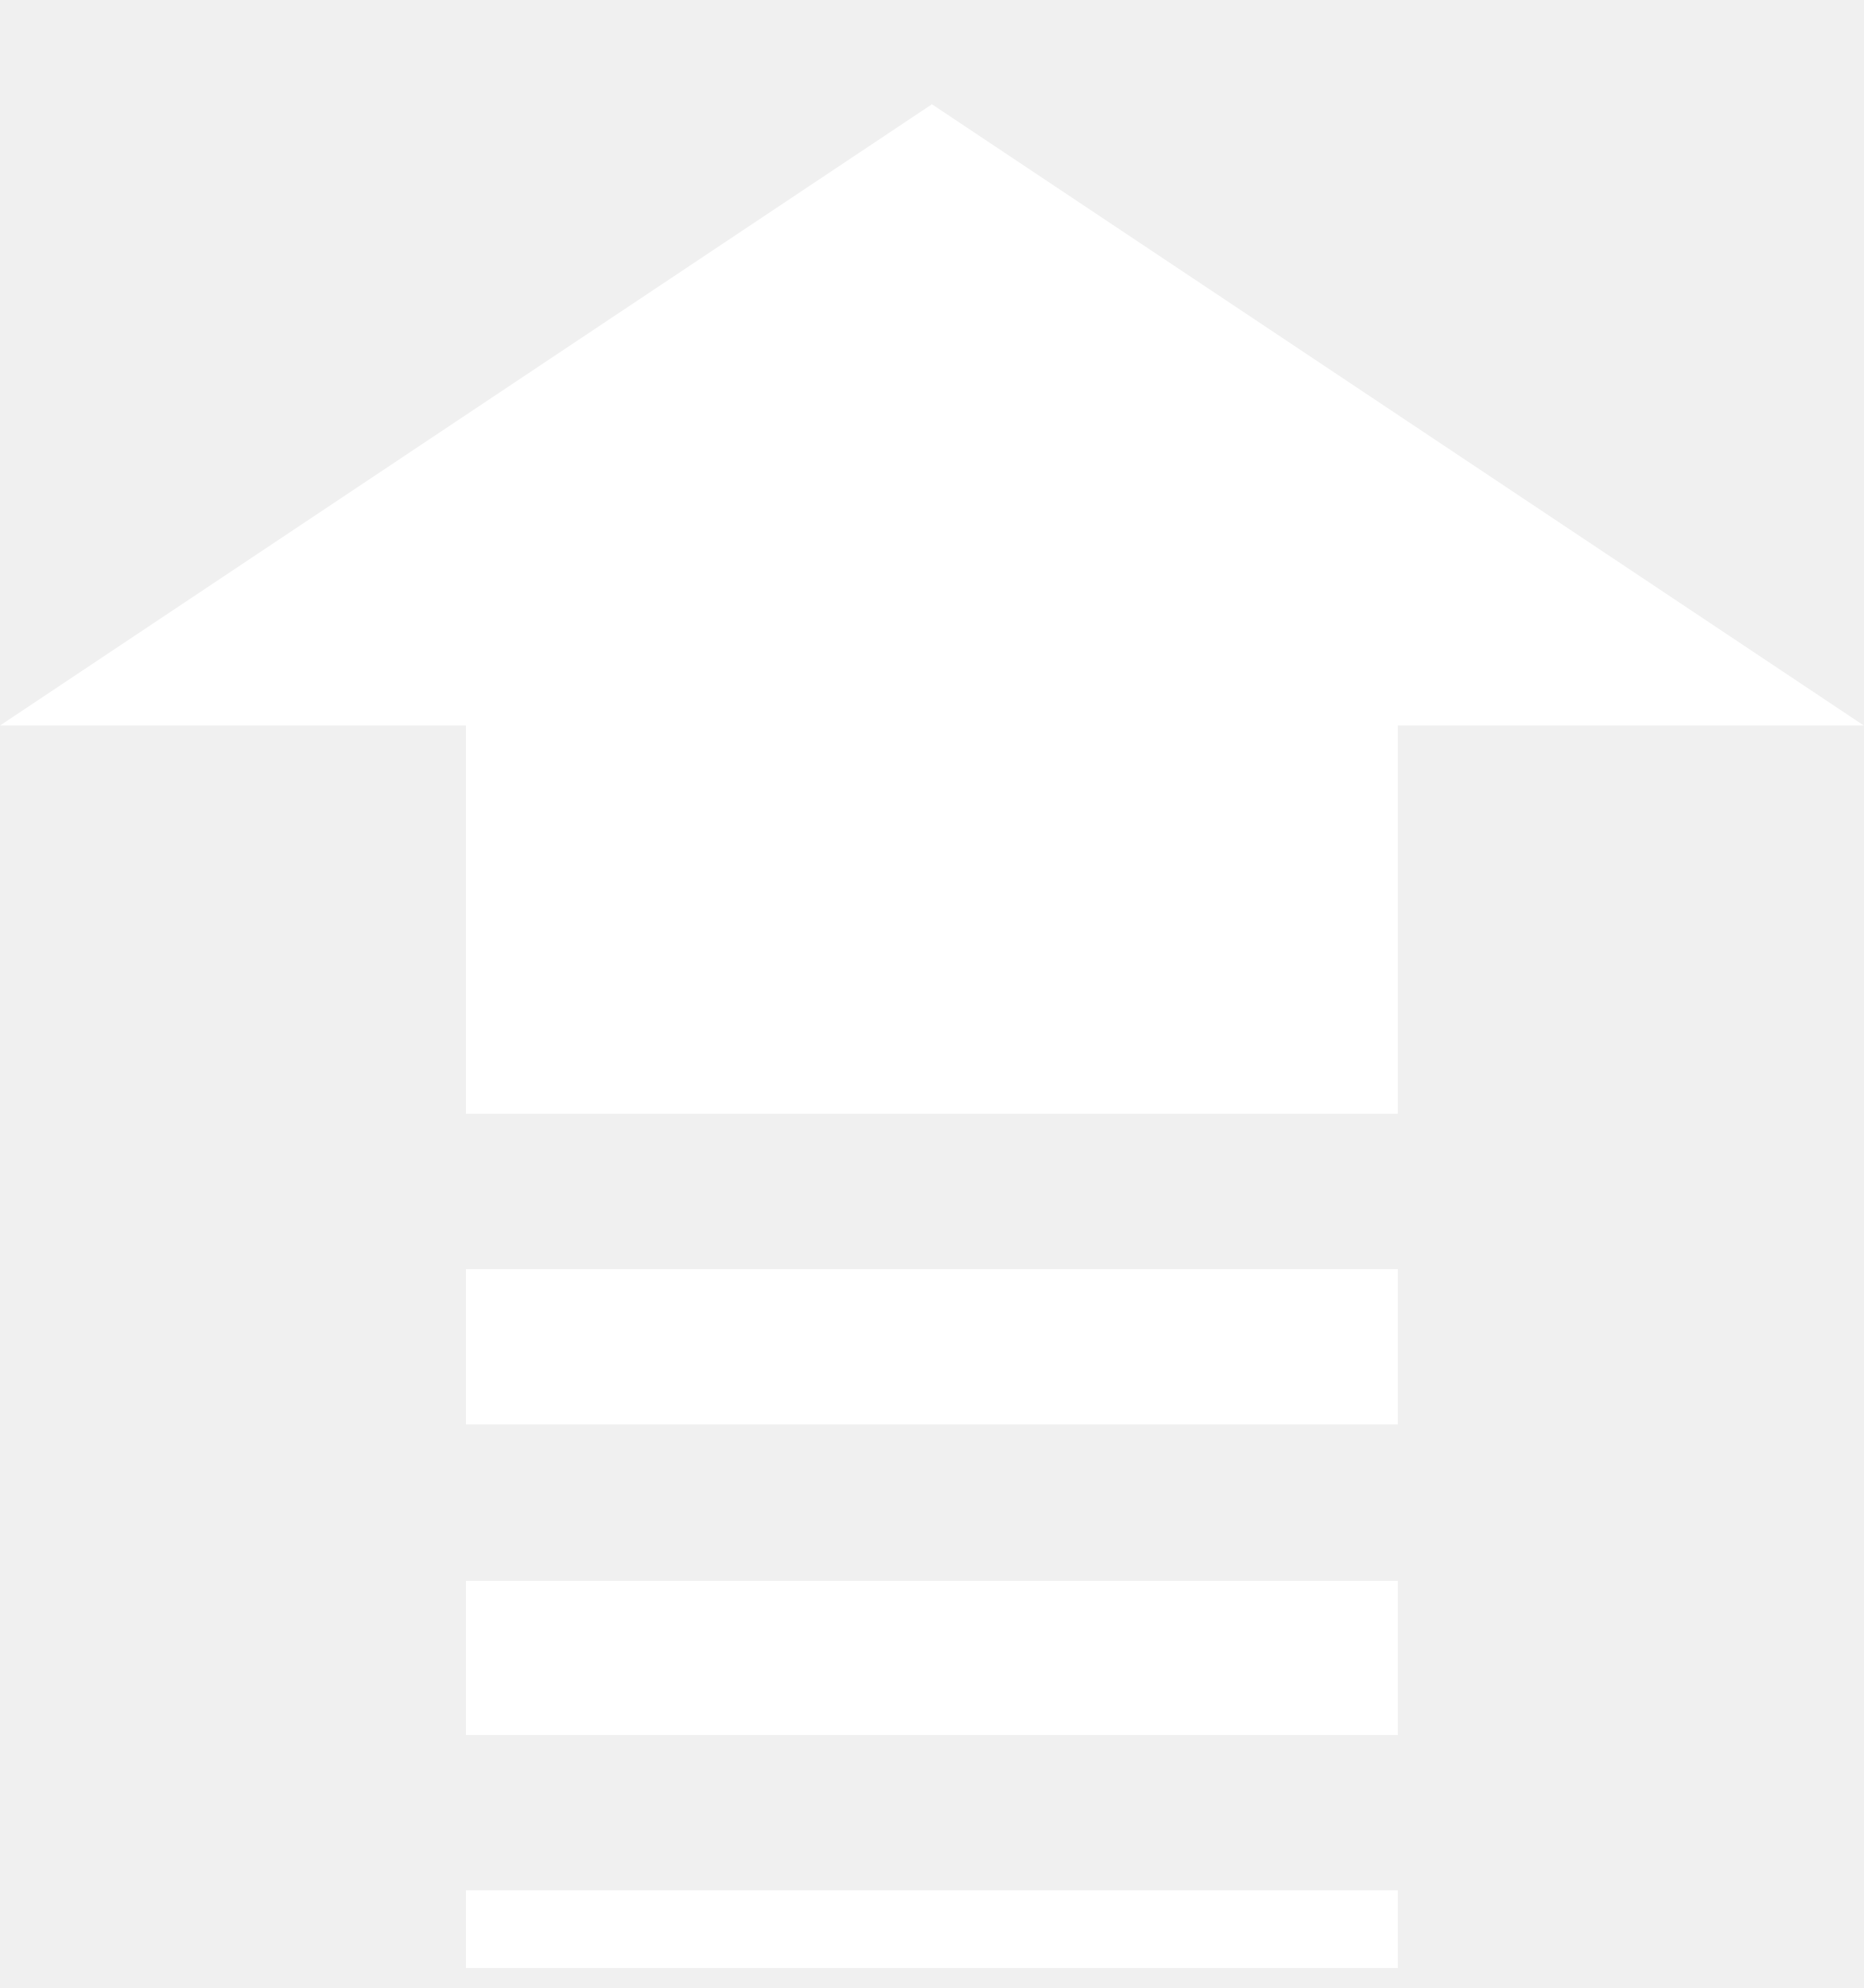
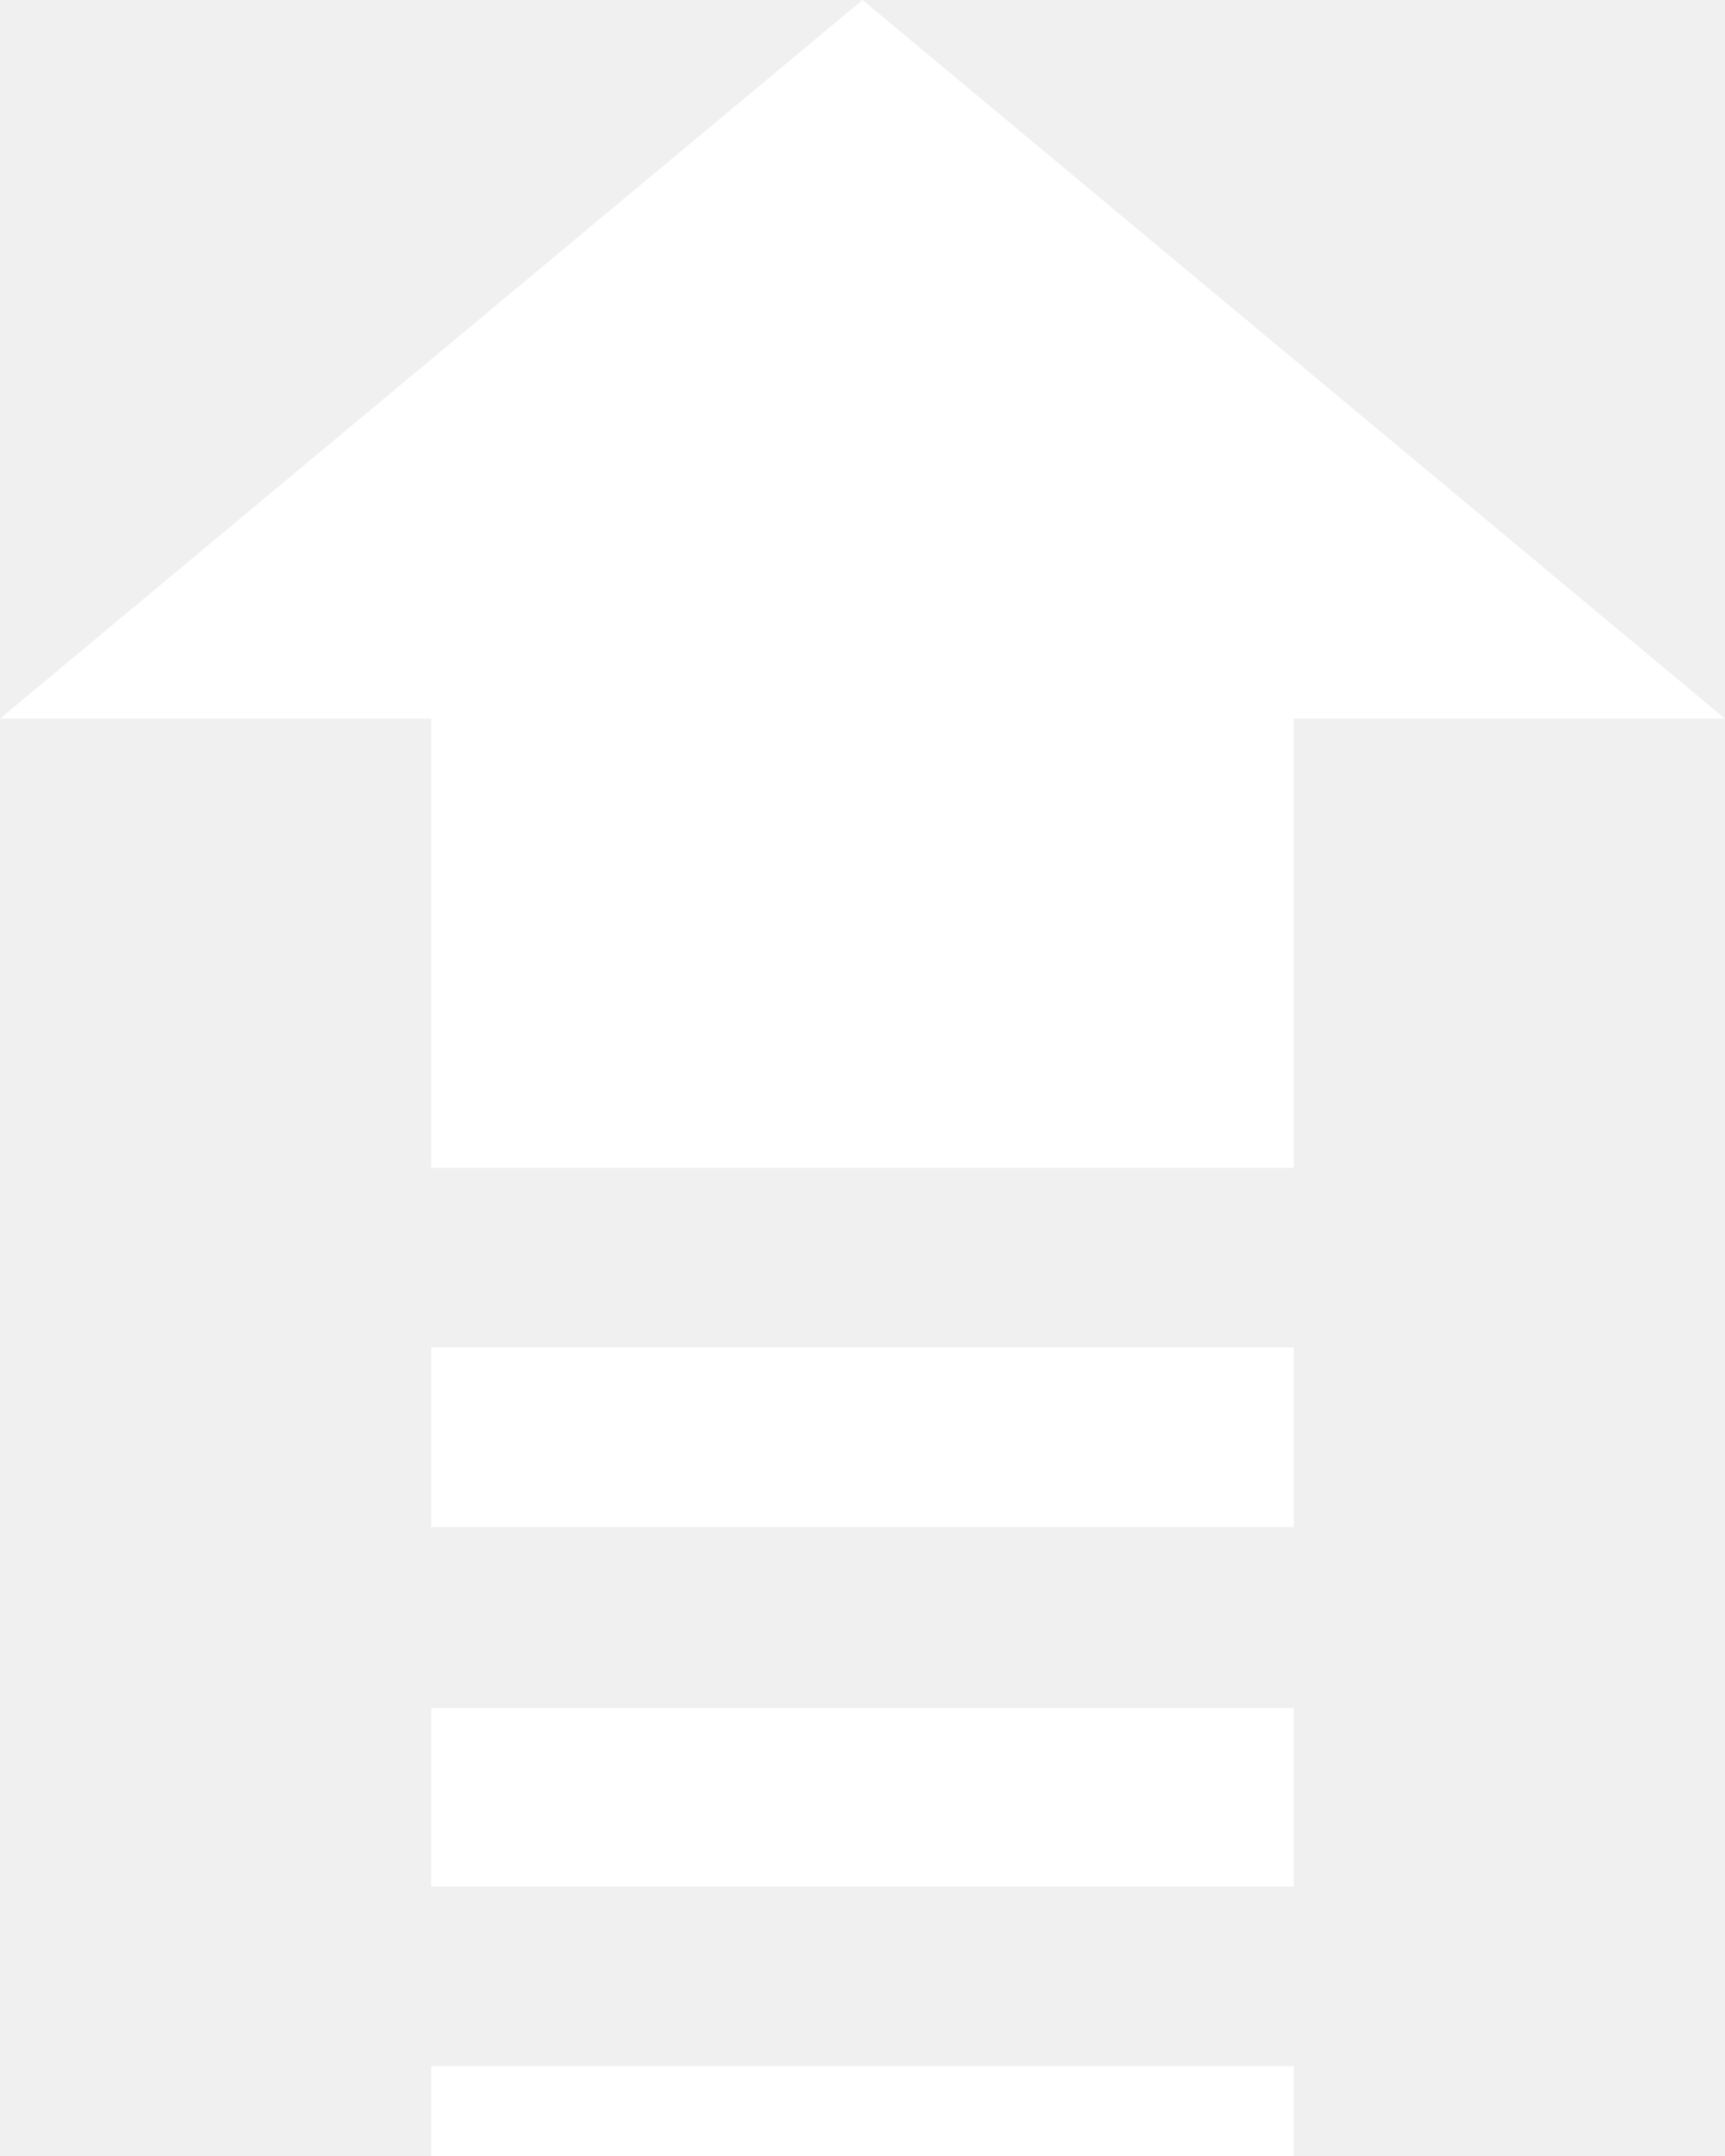
- <svg xmlns="http://www.w3.org/2000/svg" width="15" height="16" viewBox="0 0 15 16" fill="none">
-   <path d="M3.75 5.839H0L7.5 0.839L15 5.839H11.25V8.964H3.75V5.839ZM3.75 10.214V11.464H11.25V10.214H3.75ZM3.75 12.723V13.964H11.25V12.723H3.75ZM3.75 15.214V15.839H11.25V15.214H3.75Z" fill="white" />
+ <svg xmlns="http://www.w3.org/2000/svg" width="12" height="15" viewBox="0 0 12 15" fill="none">
+   <path d="M3 5H0L6 0L12 5H9V8.125H3V5ZM3 9.375V10.625H9V9.375H3ZM3 11.884V13.125H9V11.884H3ZM3 14.375V15H9V14.375H3Z" fill="white" />
</svg>
